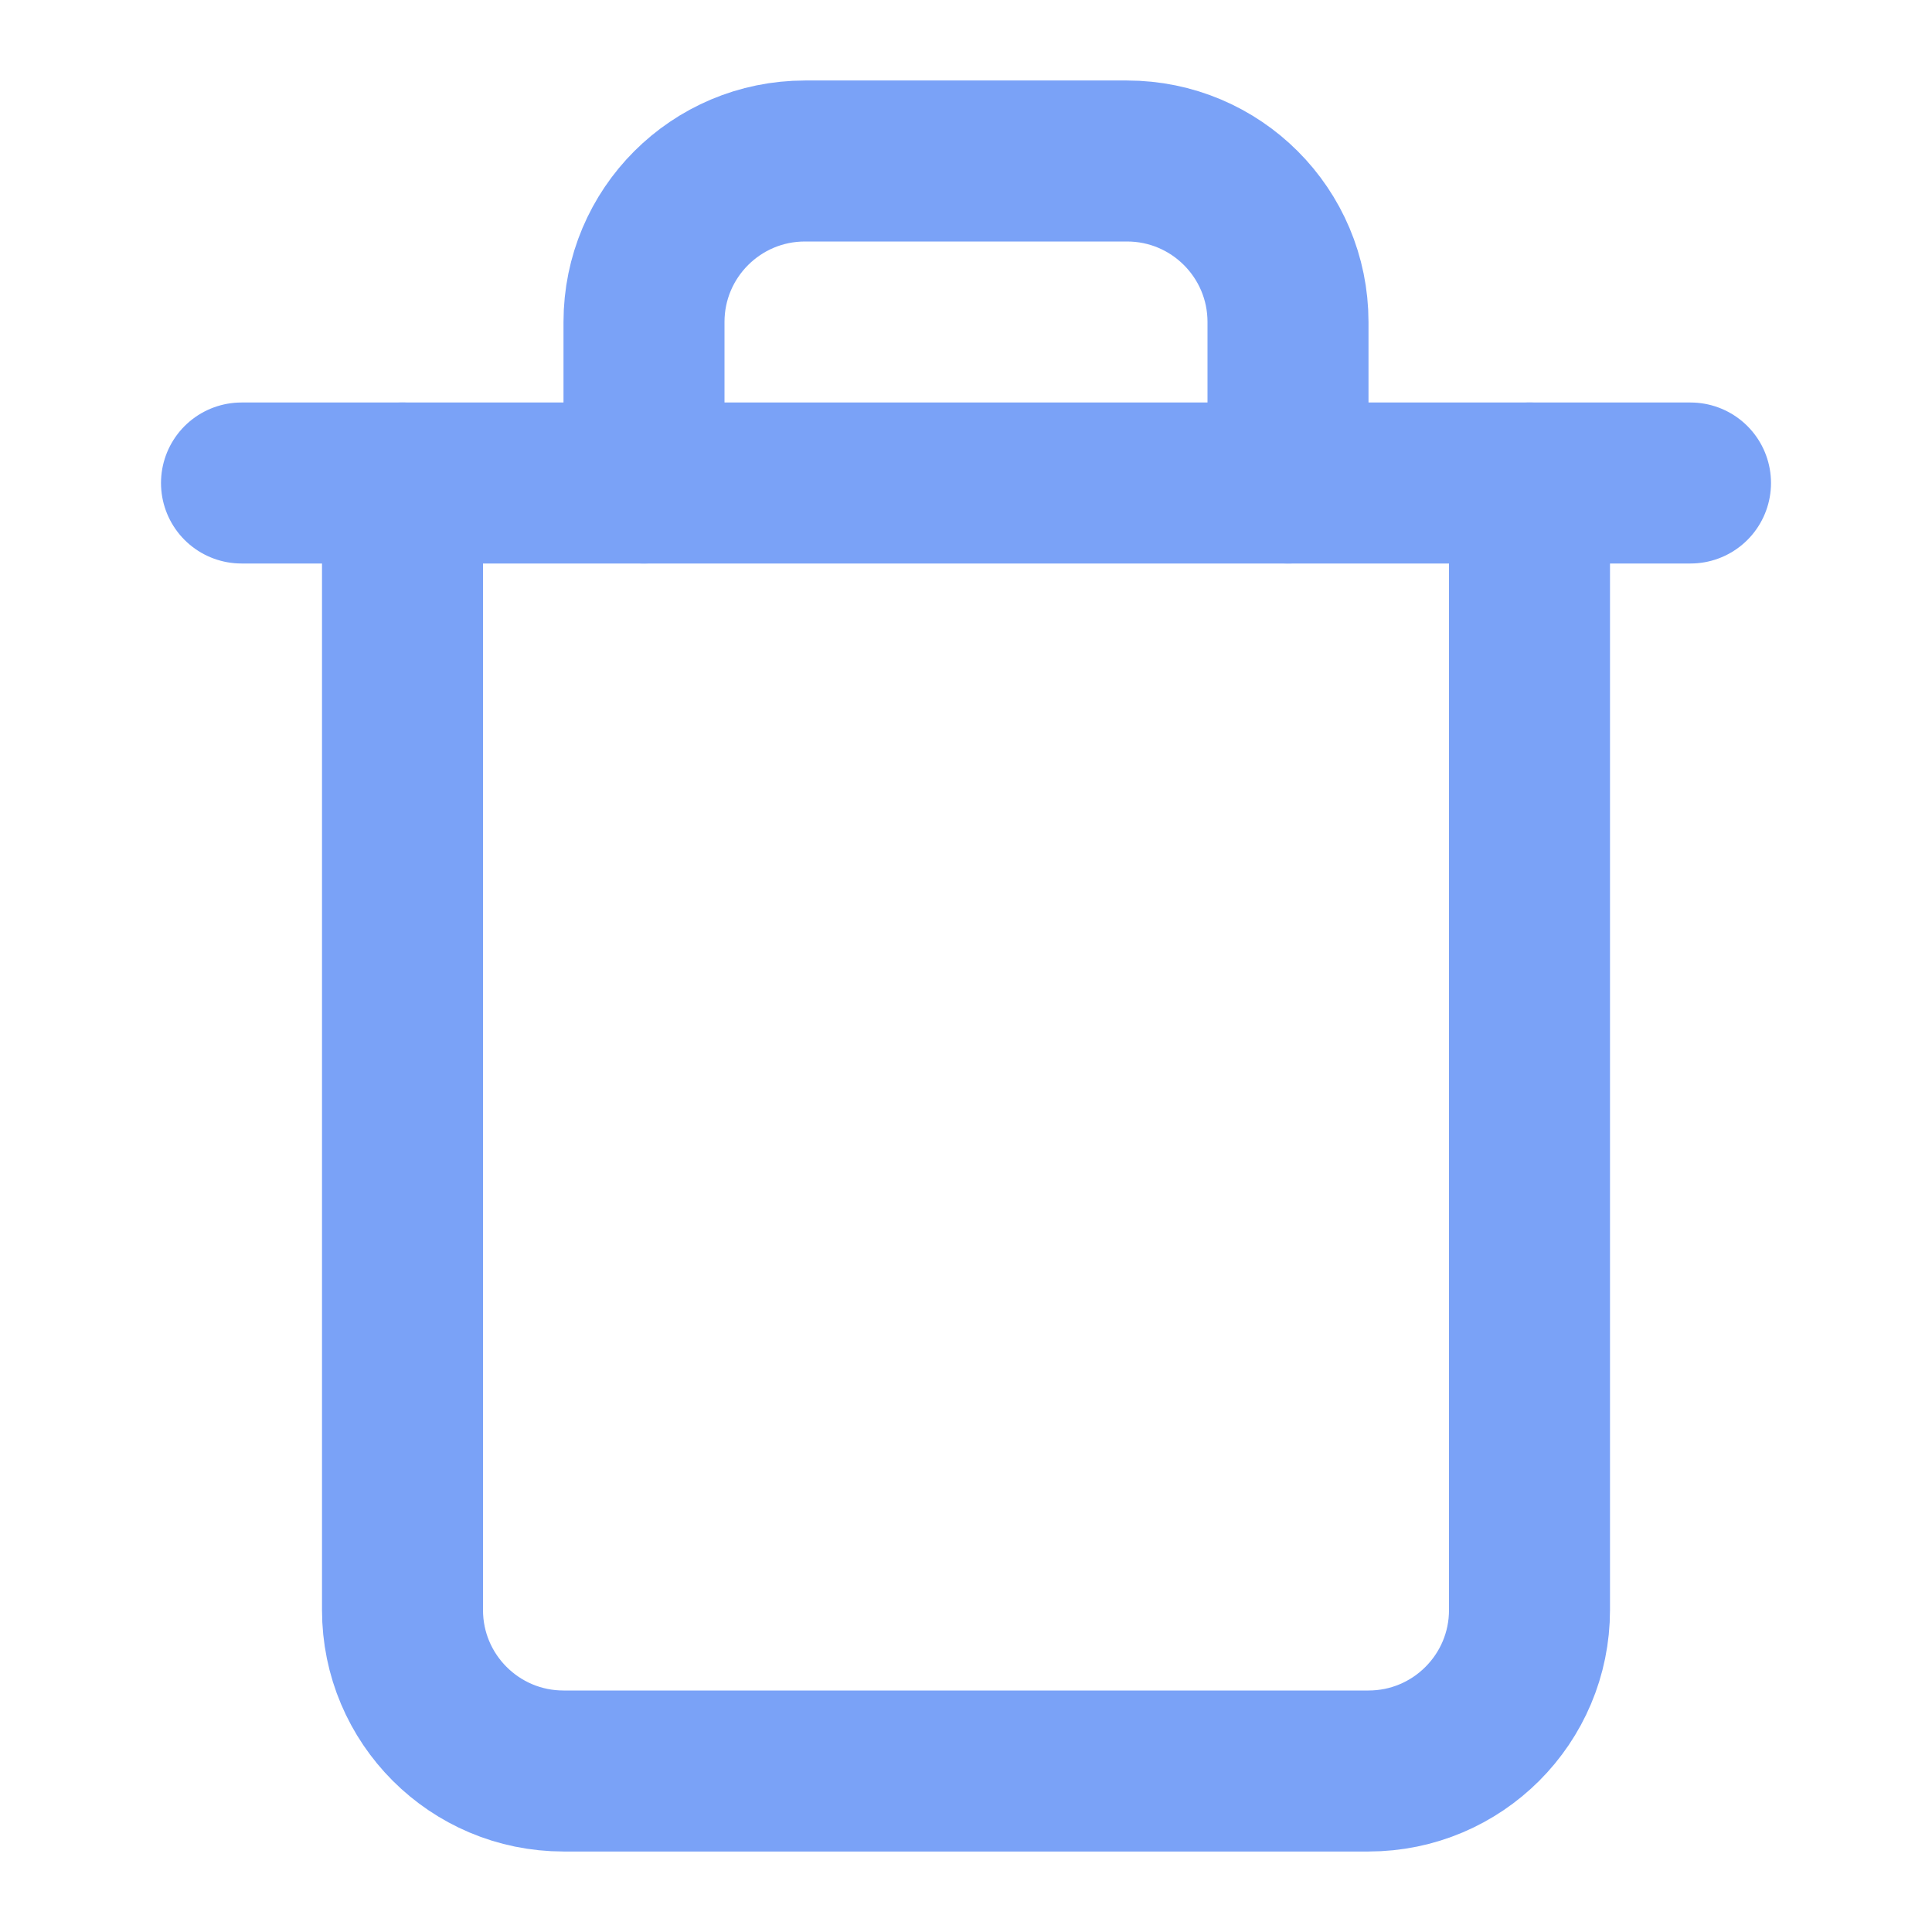
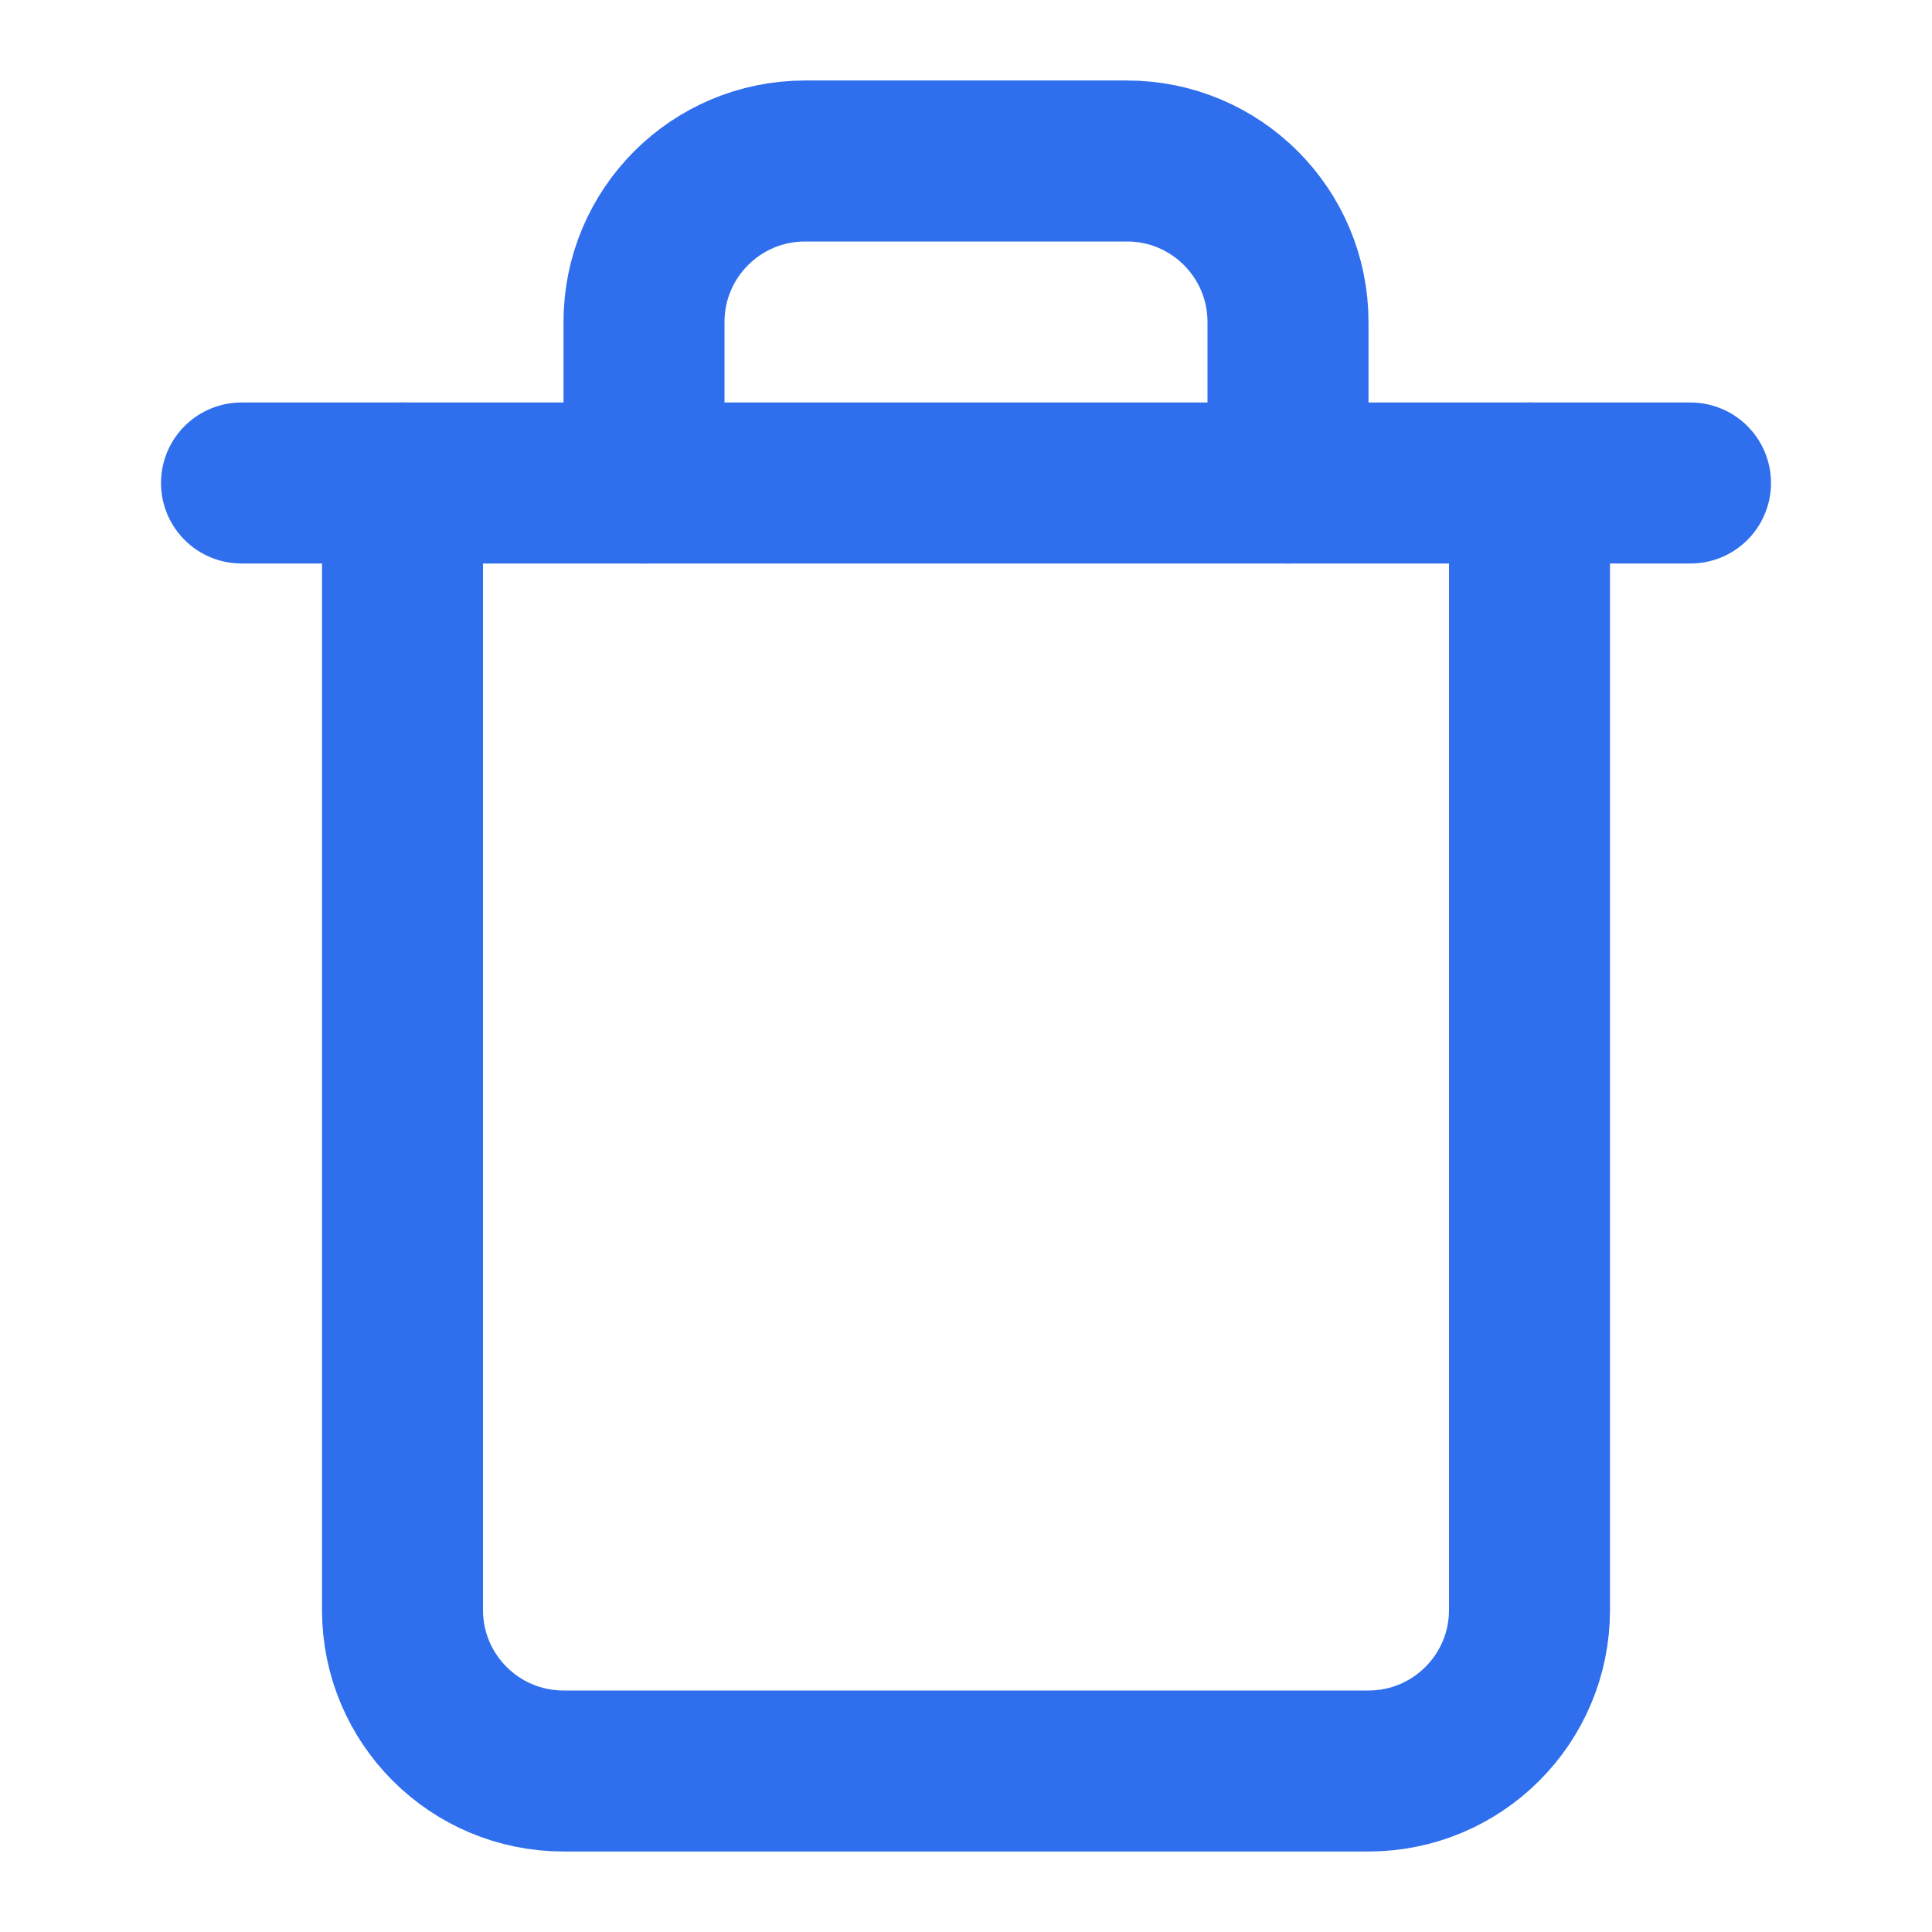
- <svg xmlns="http://www.w3.org/2000/svg" width="24" height="24" viewBox="0 0 24 24" fill="none" stroke="#7aa2f7" stroke-width="2" stroke-linecap="round" stroke-linejoin="round">
+ <svg xmlns="http://www.w3.org/2000/svg" width="24" height="24" viewBox="0 0 24 24" fill="none" stroke="#2f6fed" stroke-width="2" stroke-linecap="round" stroke-linejoin="round">
  <polyline points="3 6 5 6 21 6" />
  <path d="M19 6v14a2 2 0 0 1-2 2H7a2 2 0 0 1-2-2V6m3 0V4a2 2 0 0 1 2-2h4a2 2 0 0 1 2 2v2" />
</svg>
